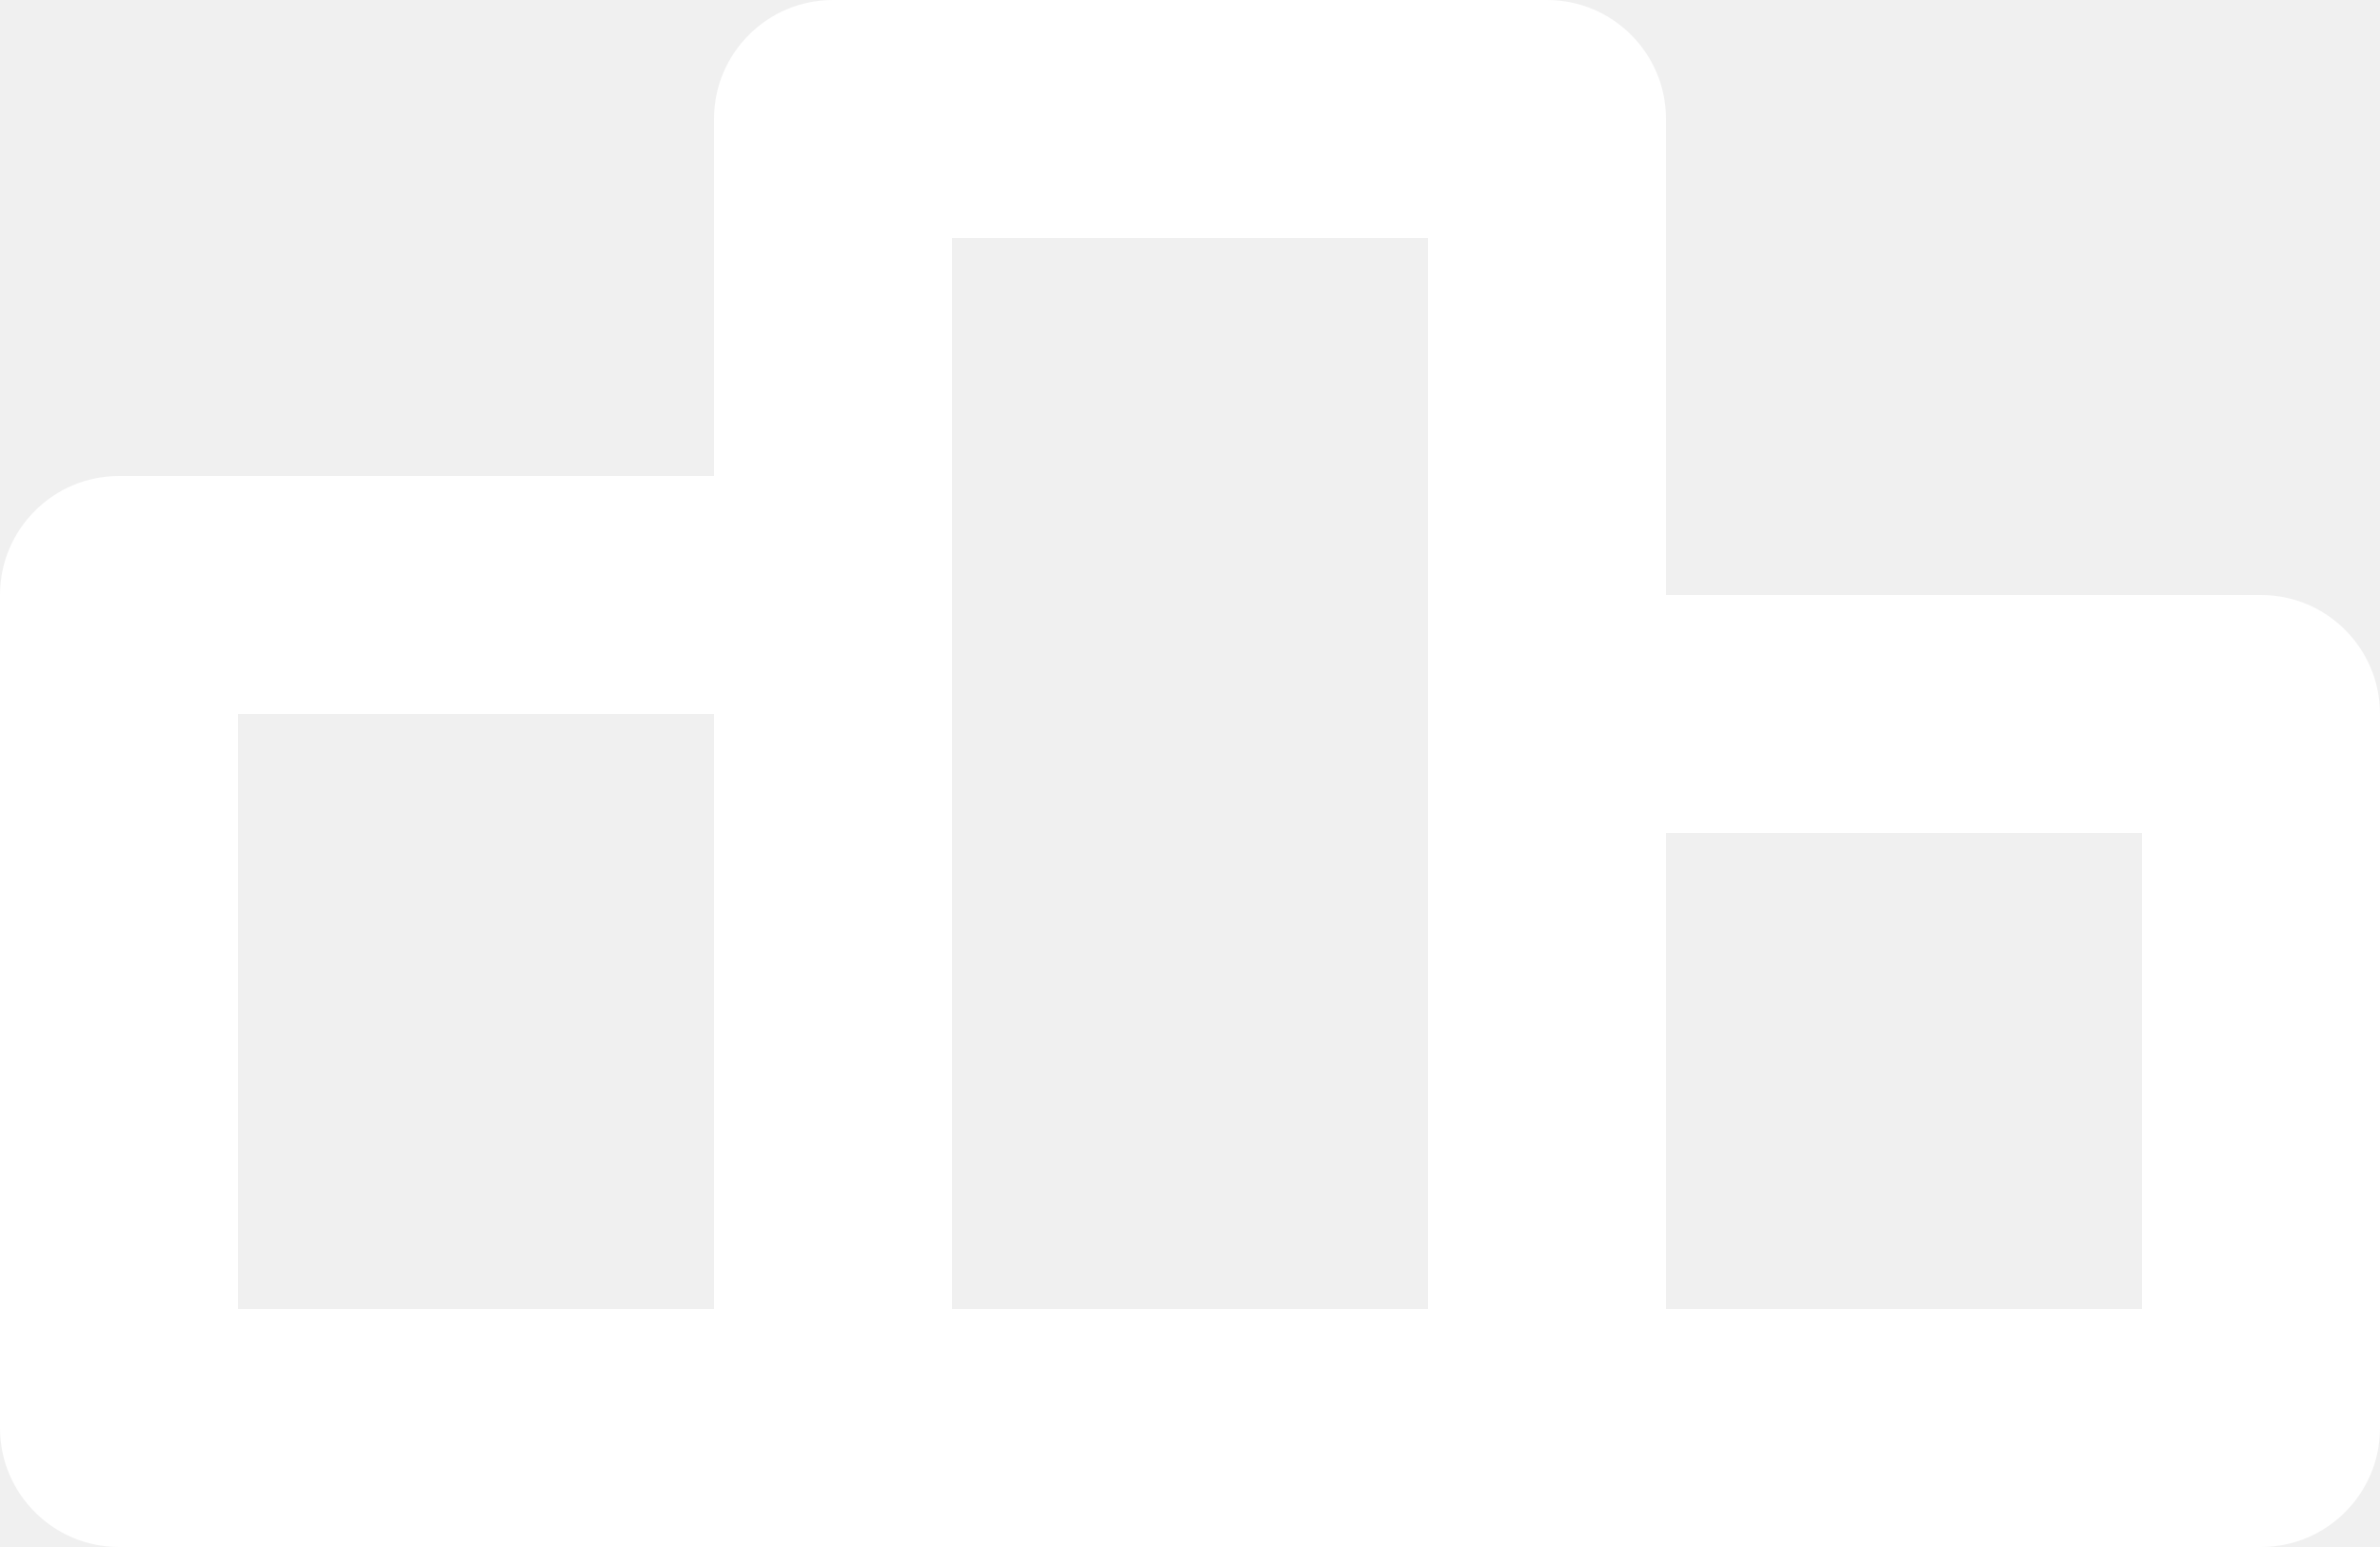
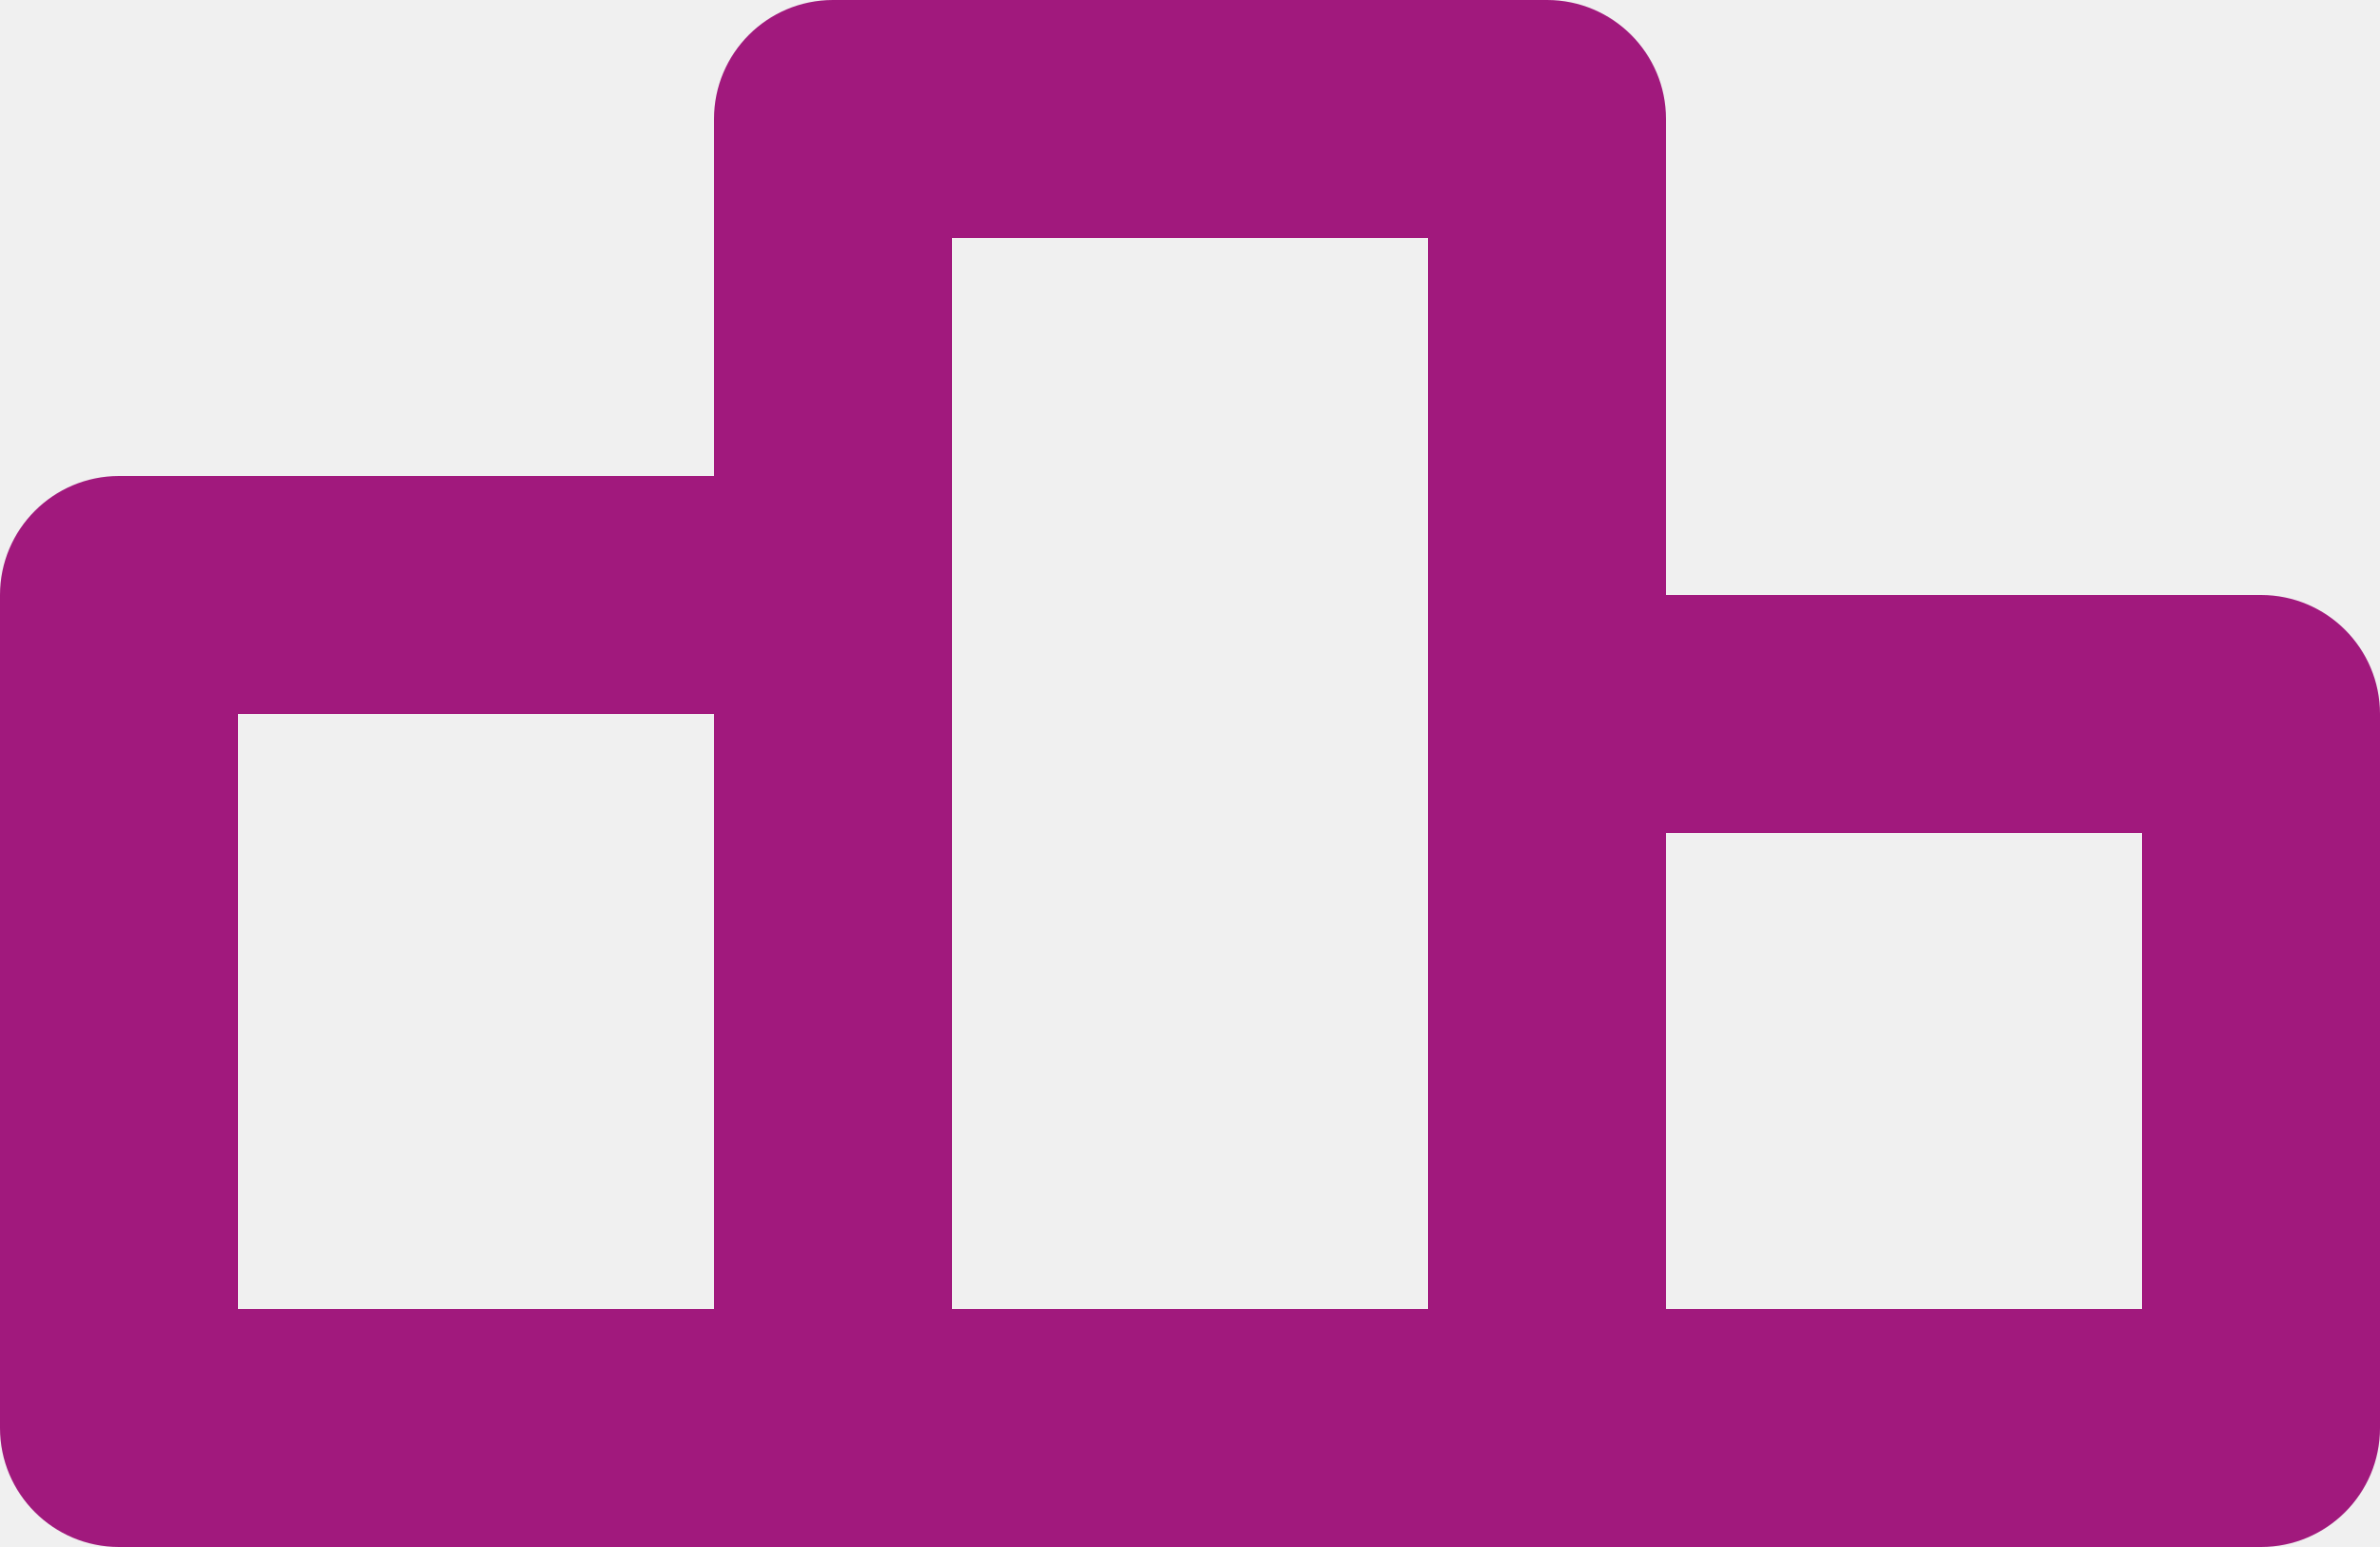
<svg xmlns="http://www.w3.org/2000/svg" width="20px" height="13px" viewBox="0 0 20 13">
  <g id="STEP2" stroke="none" stroke-width="1" fill="none" fill-rule="evenodd">
-     <g id="Home/login" transform="translate(-36, -610)" fill="#FFFFFF">
+     <g id="Home/login" transform="translate(-36, -610)" fill="#a1197d">
      <g id="toolbar" transform="translate(0, 592)">
        <g id="navbar" transform="translate(36, 9)">
          <g id="icon_rank" transform="translate(0, 9)">
            <path d="M14,11 L18,11 L18,7 L14,7 L14,11 Z M8,11 L12,11 L12,2 L8,2 L8,11 Z M2,11 L6,11 L6,6 L2,6 L2,11 Z M19,5 L14,5 L14,1 C14,0.448 13.552,0 13,0 L7,0 C6.448,0 6,0.448 6,1 L6,4 L1,4 C0.448,4 0,4.448 0,5 L0,12 C0,12.552 0.448,13 1,13 L7,13 L13,13 L19,13 C19.552,13 20,12.552 20,12 L20,6 C20,5.448 19.552,5 19,5 L19,5 Z" />
          </g>
        </g>
      </g>
    </g>
  </g>
</svg>
